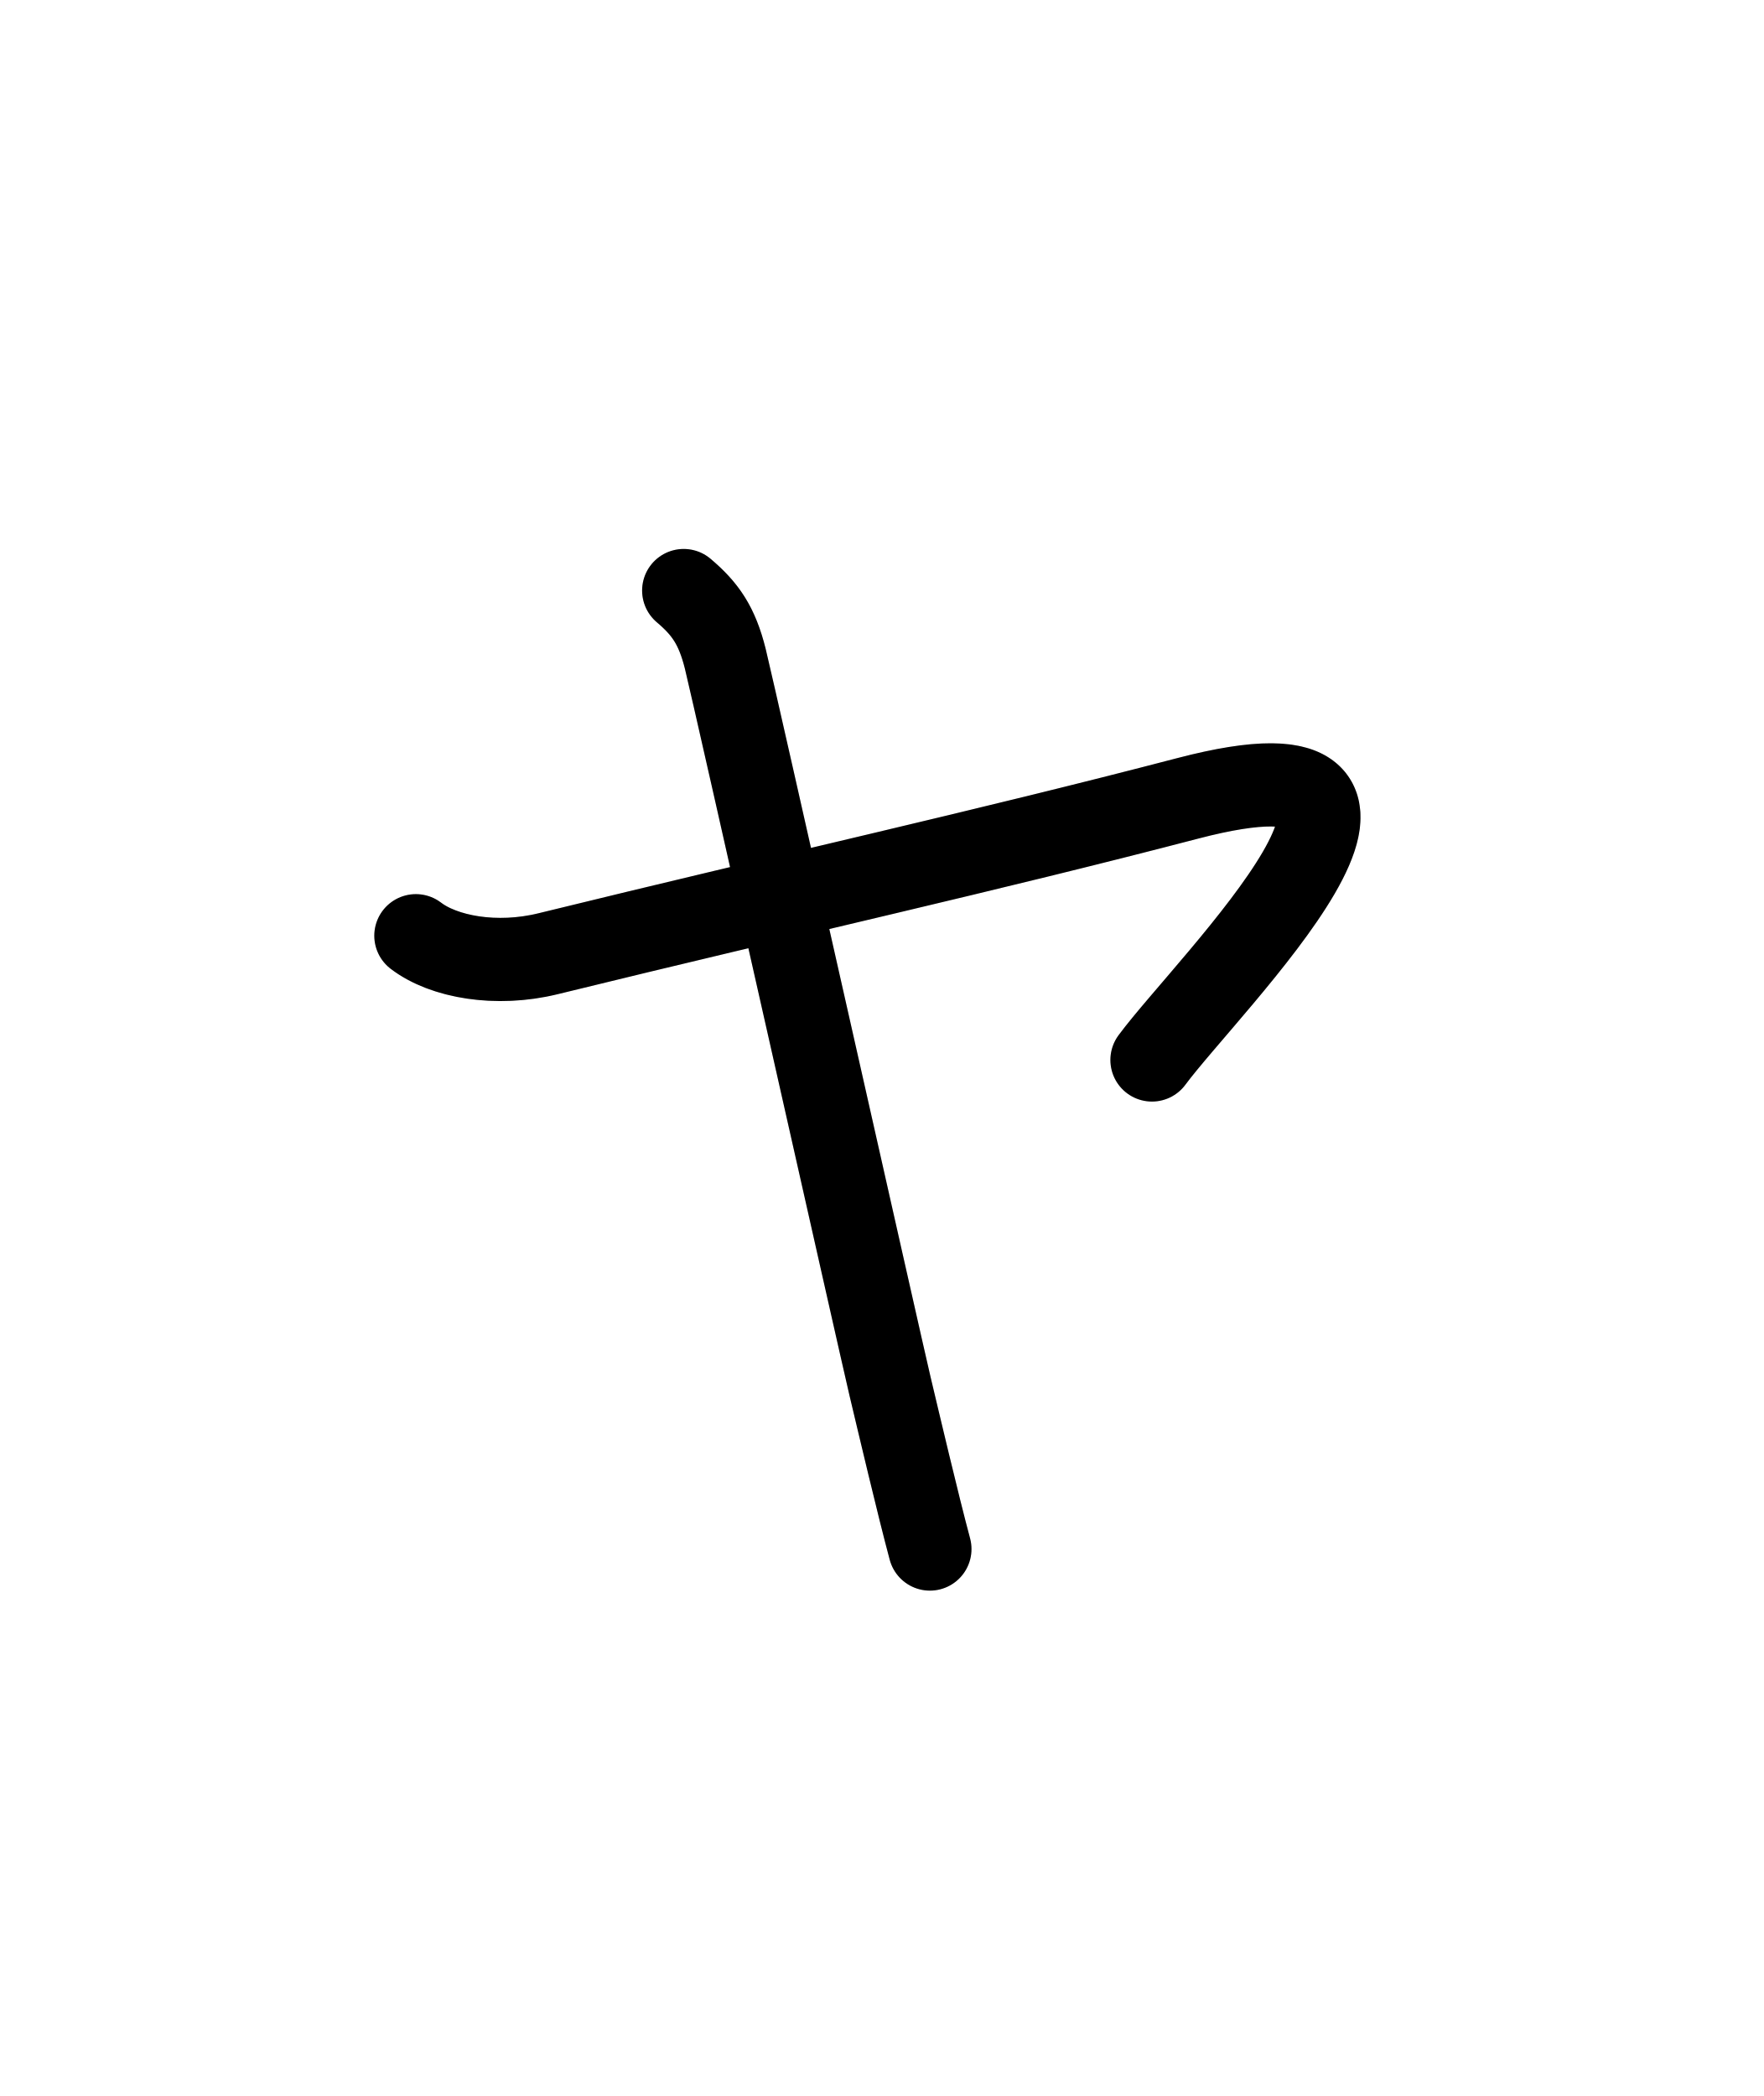
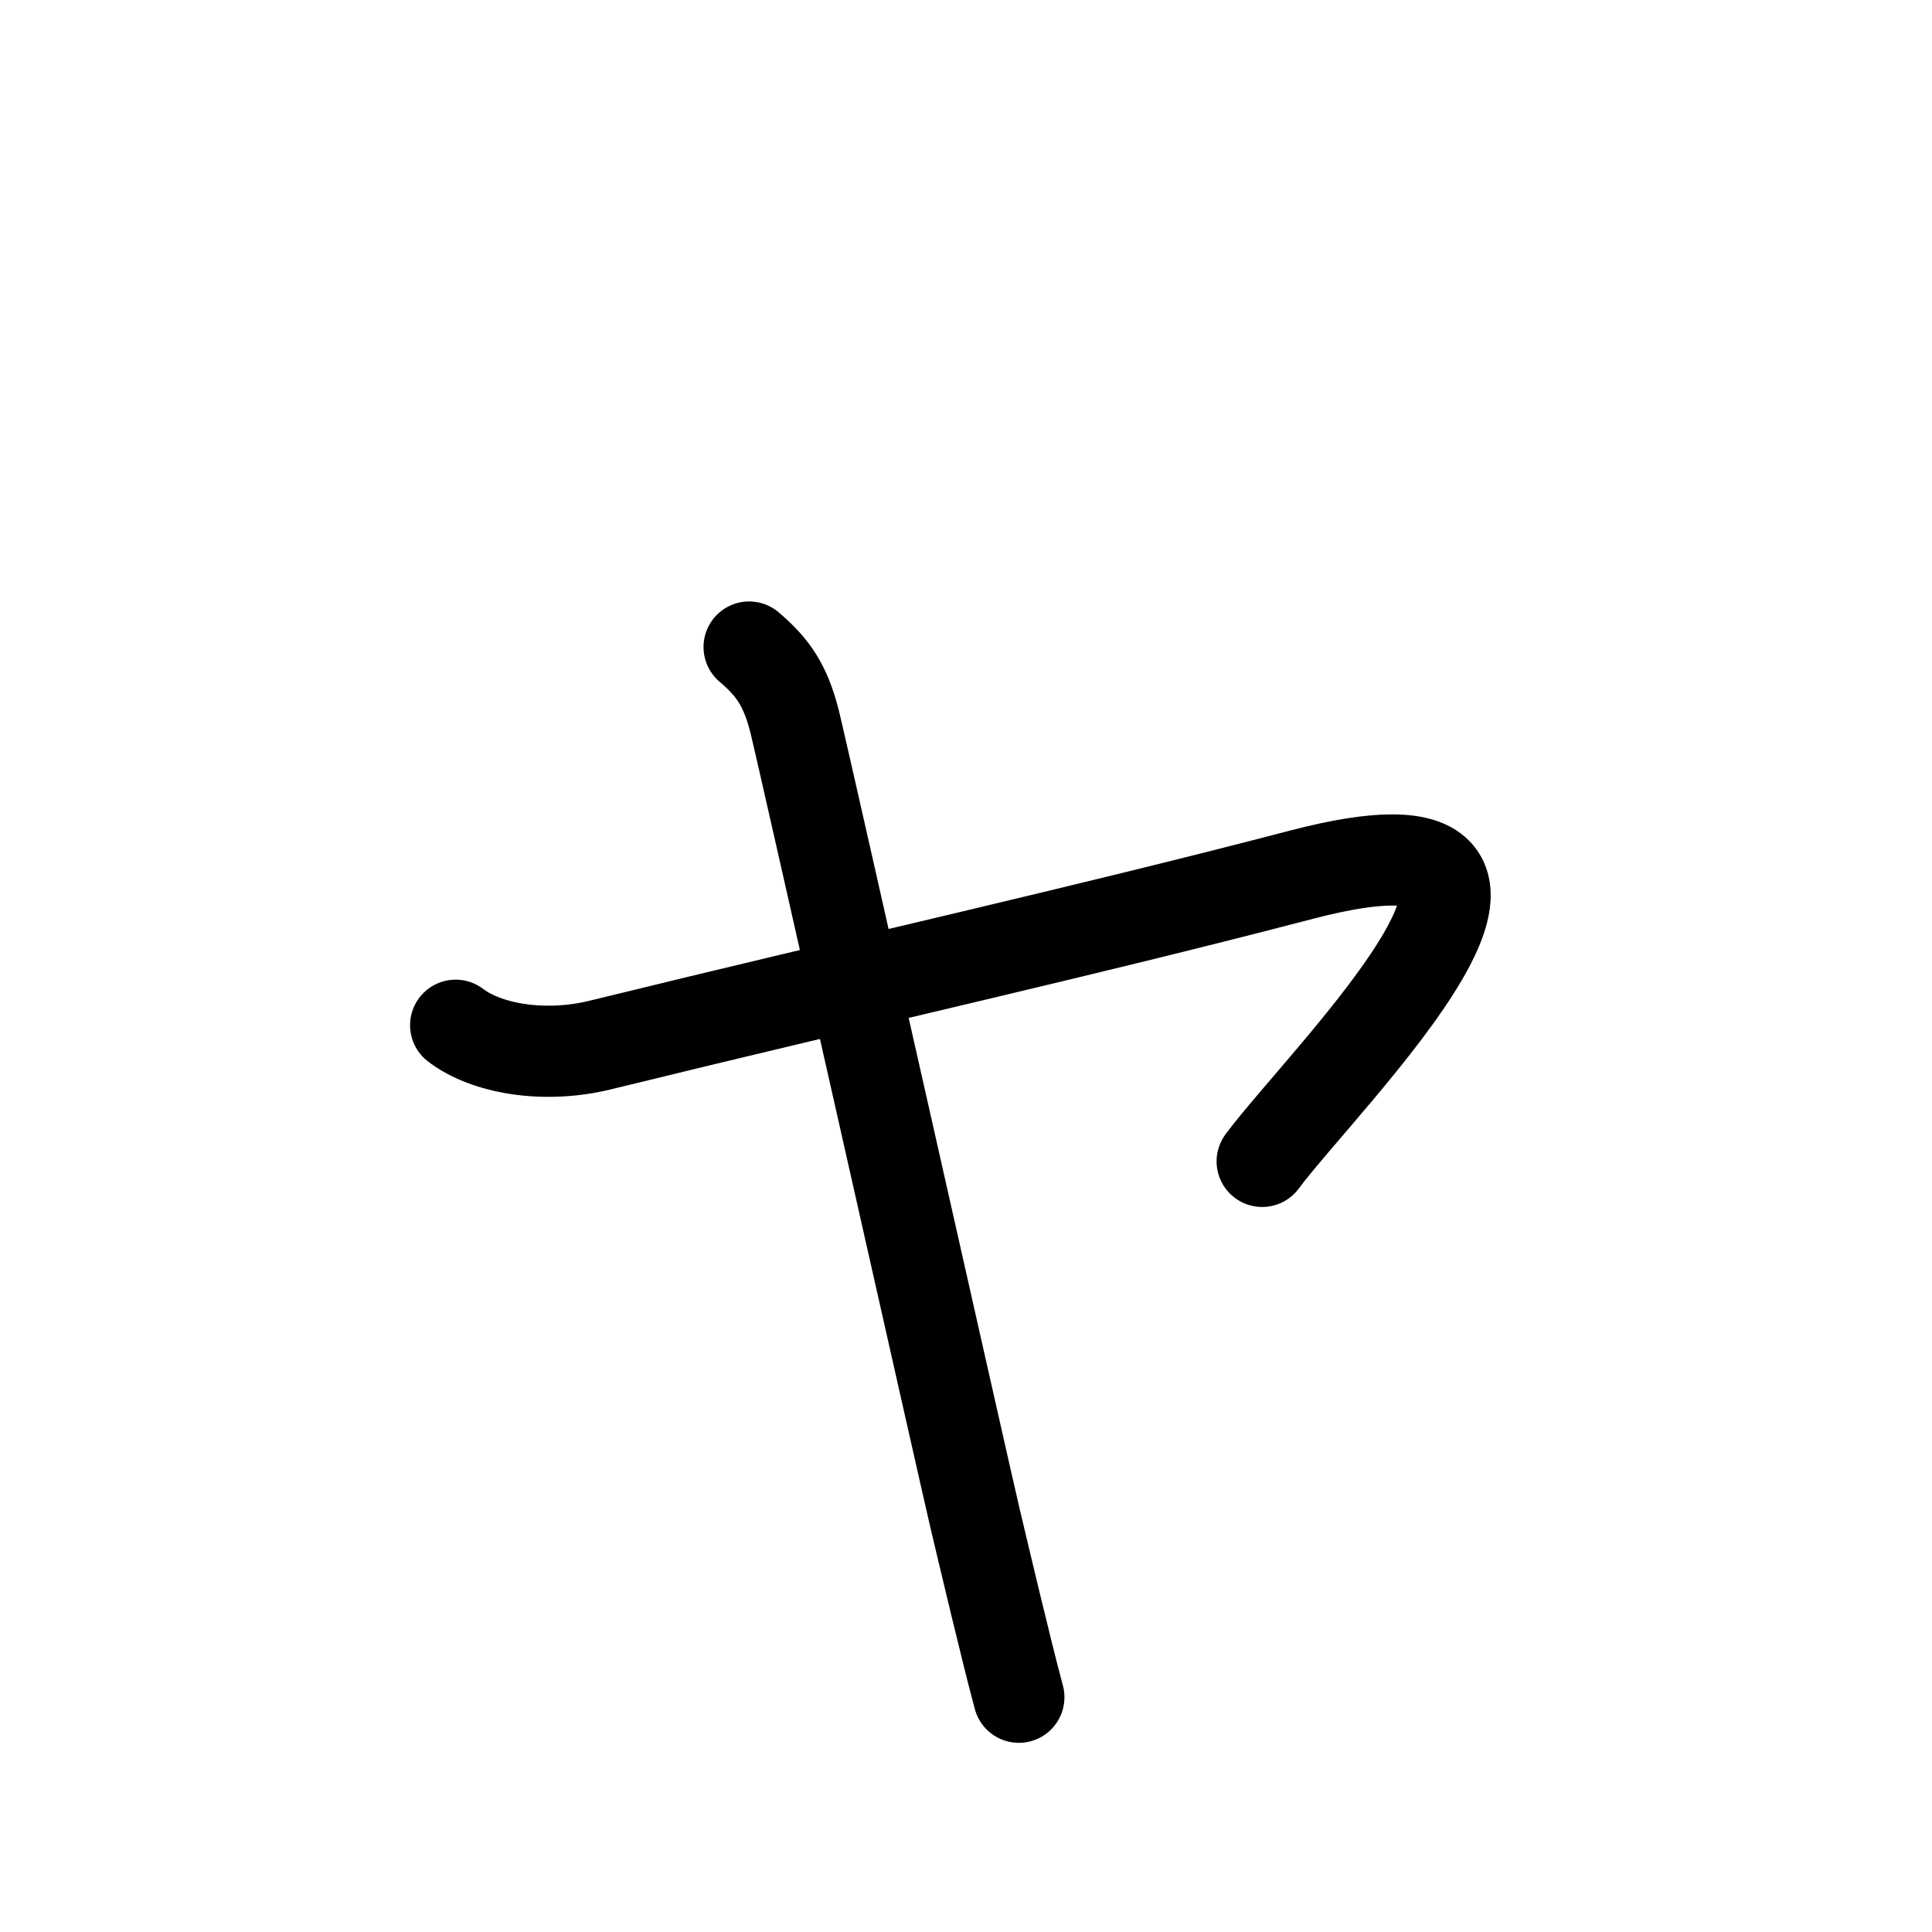
- <svg xmlns="http://www.w3.org/2000/svg" id="kvg-030e3" class="kanjivg" viewBox="0 0 106 126" width="106" height="126" xml:space="preserve" version="1.1" baseProfile="full">
+ <svg xmlns="http://www.w3.org/2000/svg" id="kvg-030e3" class="kanjivg" viewBox="0 0 106 106" width="106" height="106" xml:space="preserve" version="1.1" baseProfile="full">
  <defs>
    <style type="text/css">path.black{fill:none;stroke:black;stroke-width:5;stroke-linecap:round;stroke-linejoin:round;}path.grey{fill:none;stroke:#ddd;stroke-width:5;stroke-linecap:round;stroke-linejoin:round;}path.stroke{fill:none;stroke:black;stroke-width:5;stroke-linecap:round;stroke-linejoin:round;}text{font-size:16px;font-family:Segoe UI Symbol,Cambria Math,DejaVu Sans,Symbola,Quivira,STIX,Code2000;-webkit-touch-callout:none;cursor:pointer;-webkit-user-select:none;-khtml-user-select:none;-moz-user-select:none;-ms-user-select:none;user-select: none;}text:hover{color:#777;}#reset{font-weight:bold;}</style>
    <marker id="markerStart" markerWidth="8" markerHeight="8" style="overflow:visible;">
      <circle cx="0" cy="0" r="1.5" style="stroke:none;fill:red;fill-opacity:0.5;" />
    </marker>
    <marker id="markerEnd" style="overflow:visible;">
      <circle cx="0" cy="0" r="0.8" style="stroke:none;fill:blue;fill-opacity:0.5;">
        <animate attributeName="opacity" from="1" to="0" dur="3s" repeatCount="indefinite" />
      </circle>
    </marker>
  </defs>
  <path d="M25,56.25c1.67,1.28,4.84,1.85,7.96,1.08c14.85-3.64,26.27-6.16,38.45-9.34c17.31-4.52,1.18,11.21-2.16,15.73" class="grey" />
  <path d="M41.1,35.5c1.3,1.1,2,2.1,2.5,4.1c0.5,2,9.4,41.62,9.9,43.72c0.5,2.1,1.7,7.2,2.4,9.8" class="grey" />
  <path d="M25,56.25c1.67,1.28,4.84,1.85,7.96,1.08c14.85-3.64,26.27-6.16,38.45-9.34c17.31-4.52,1.18,11.21-2.16,15.73" class="stroke" stroke-dasharray="150">
    <animate attributeName="stroke-dashoffset" from="150" to="0" dur="1.8s" begin="0.0s" fill="freeze" />
  </path>
  <path d="M41.1,35.5c1.3,1.1,2,2.1,2.5,4.1c0.5,2,9.4,41.62,9.9,43.72c0.5,2.1,1.7,7.2,2.4,9.8" class="stroke" stroke-dasharray="150">
    <set attributeName="opacity" to="0" dur="1.7s" />
    <animate attributeName="stroke-dashoffset" from="150" to="0" dur="1.8s" begin="1.7s" fill="freeze" />
  </path>
</svg>
